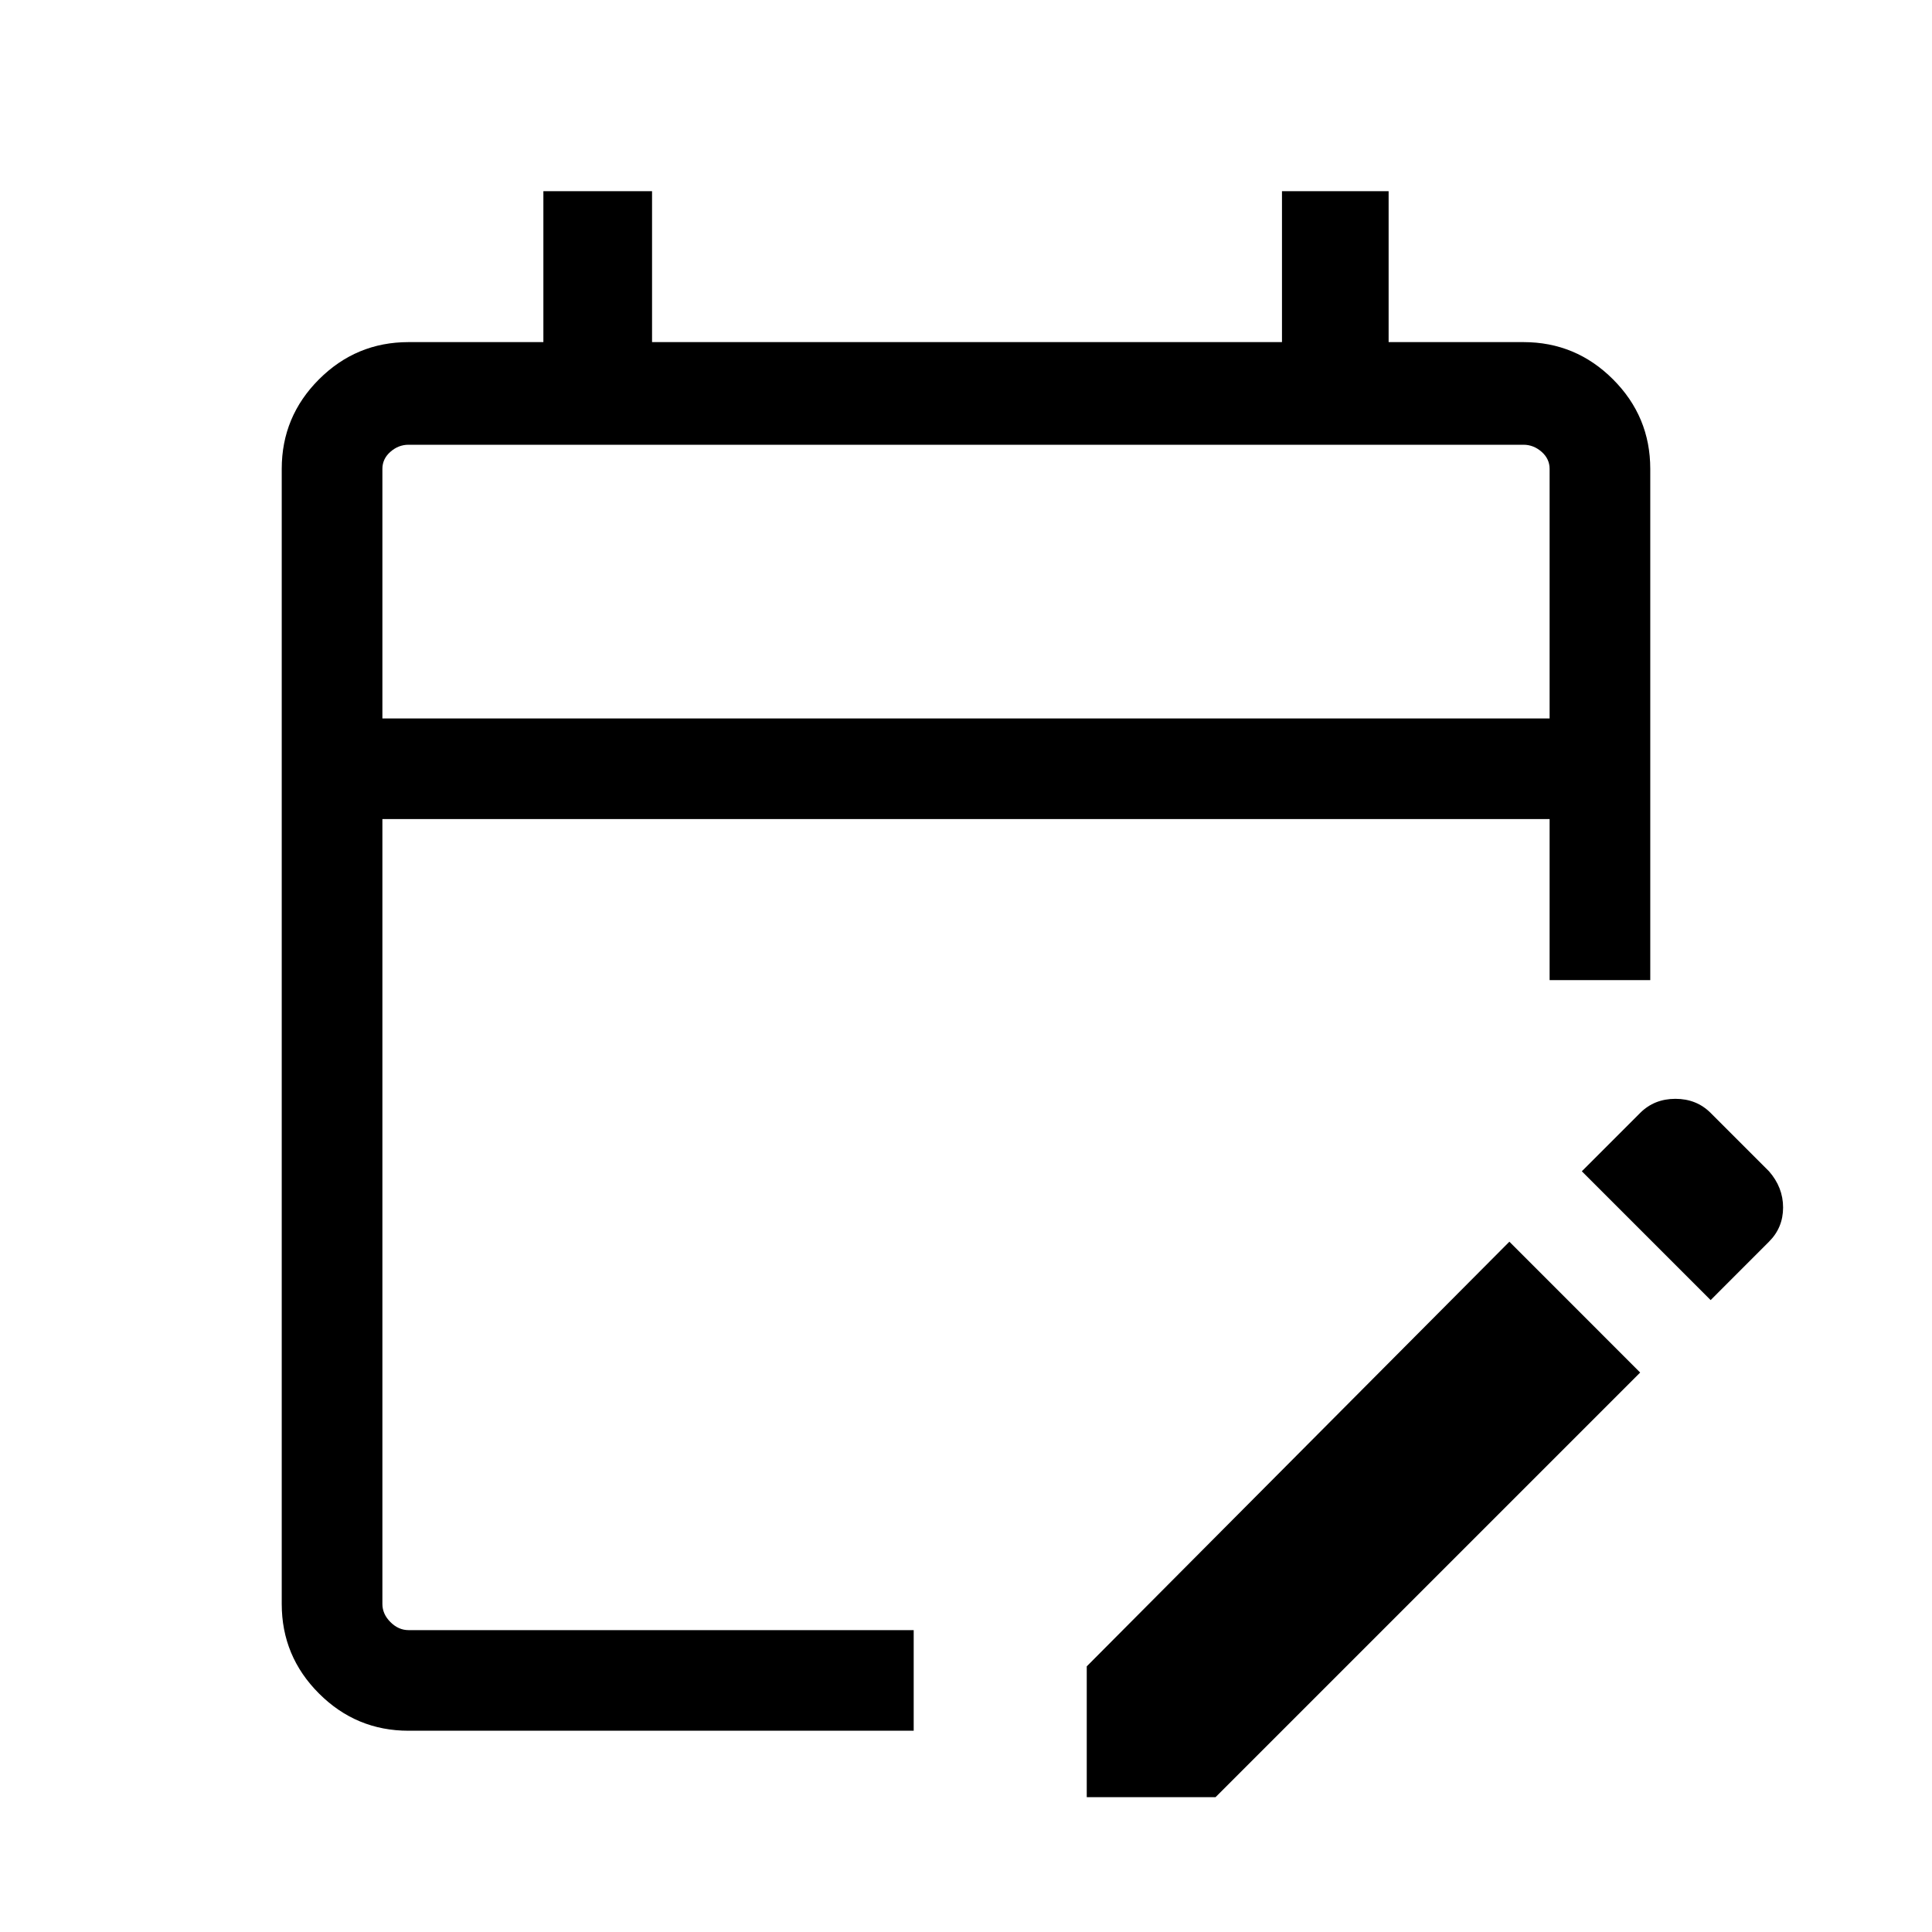
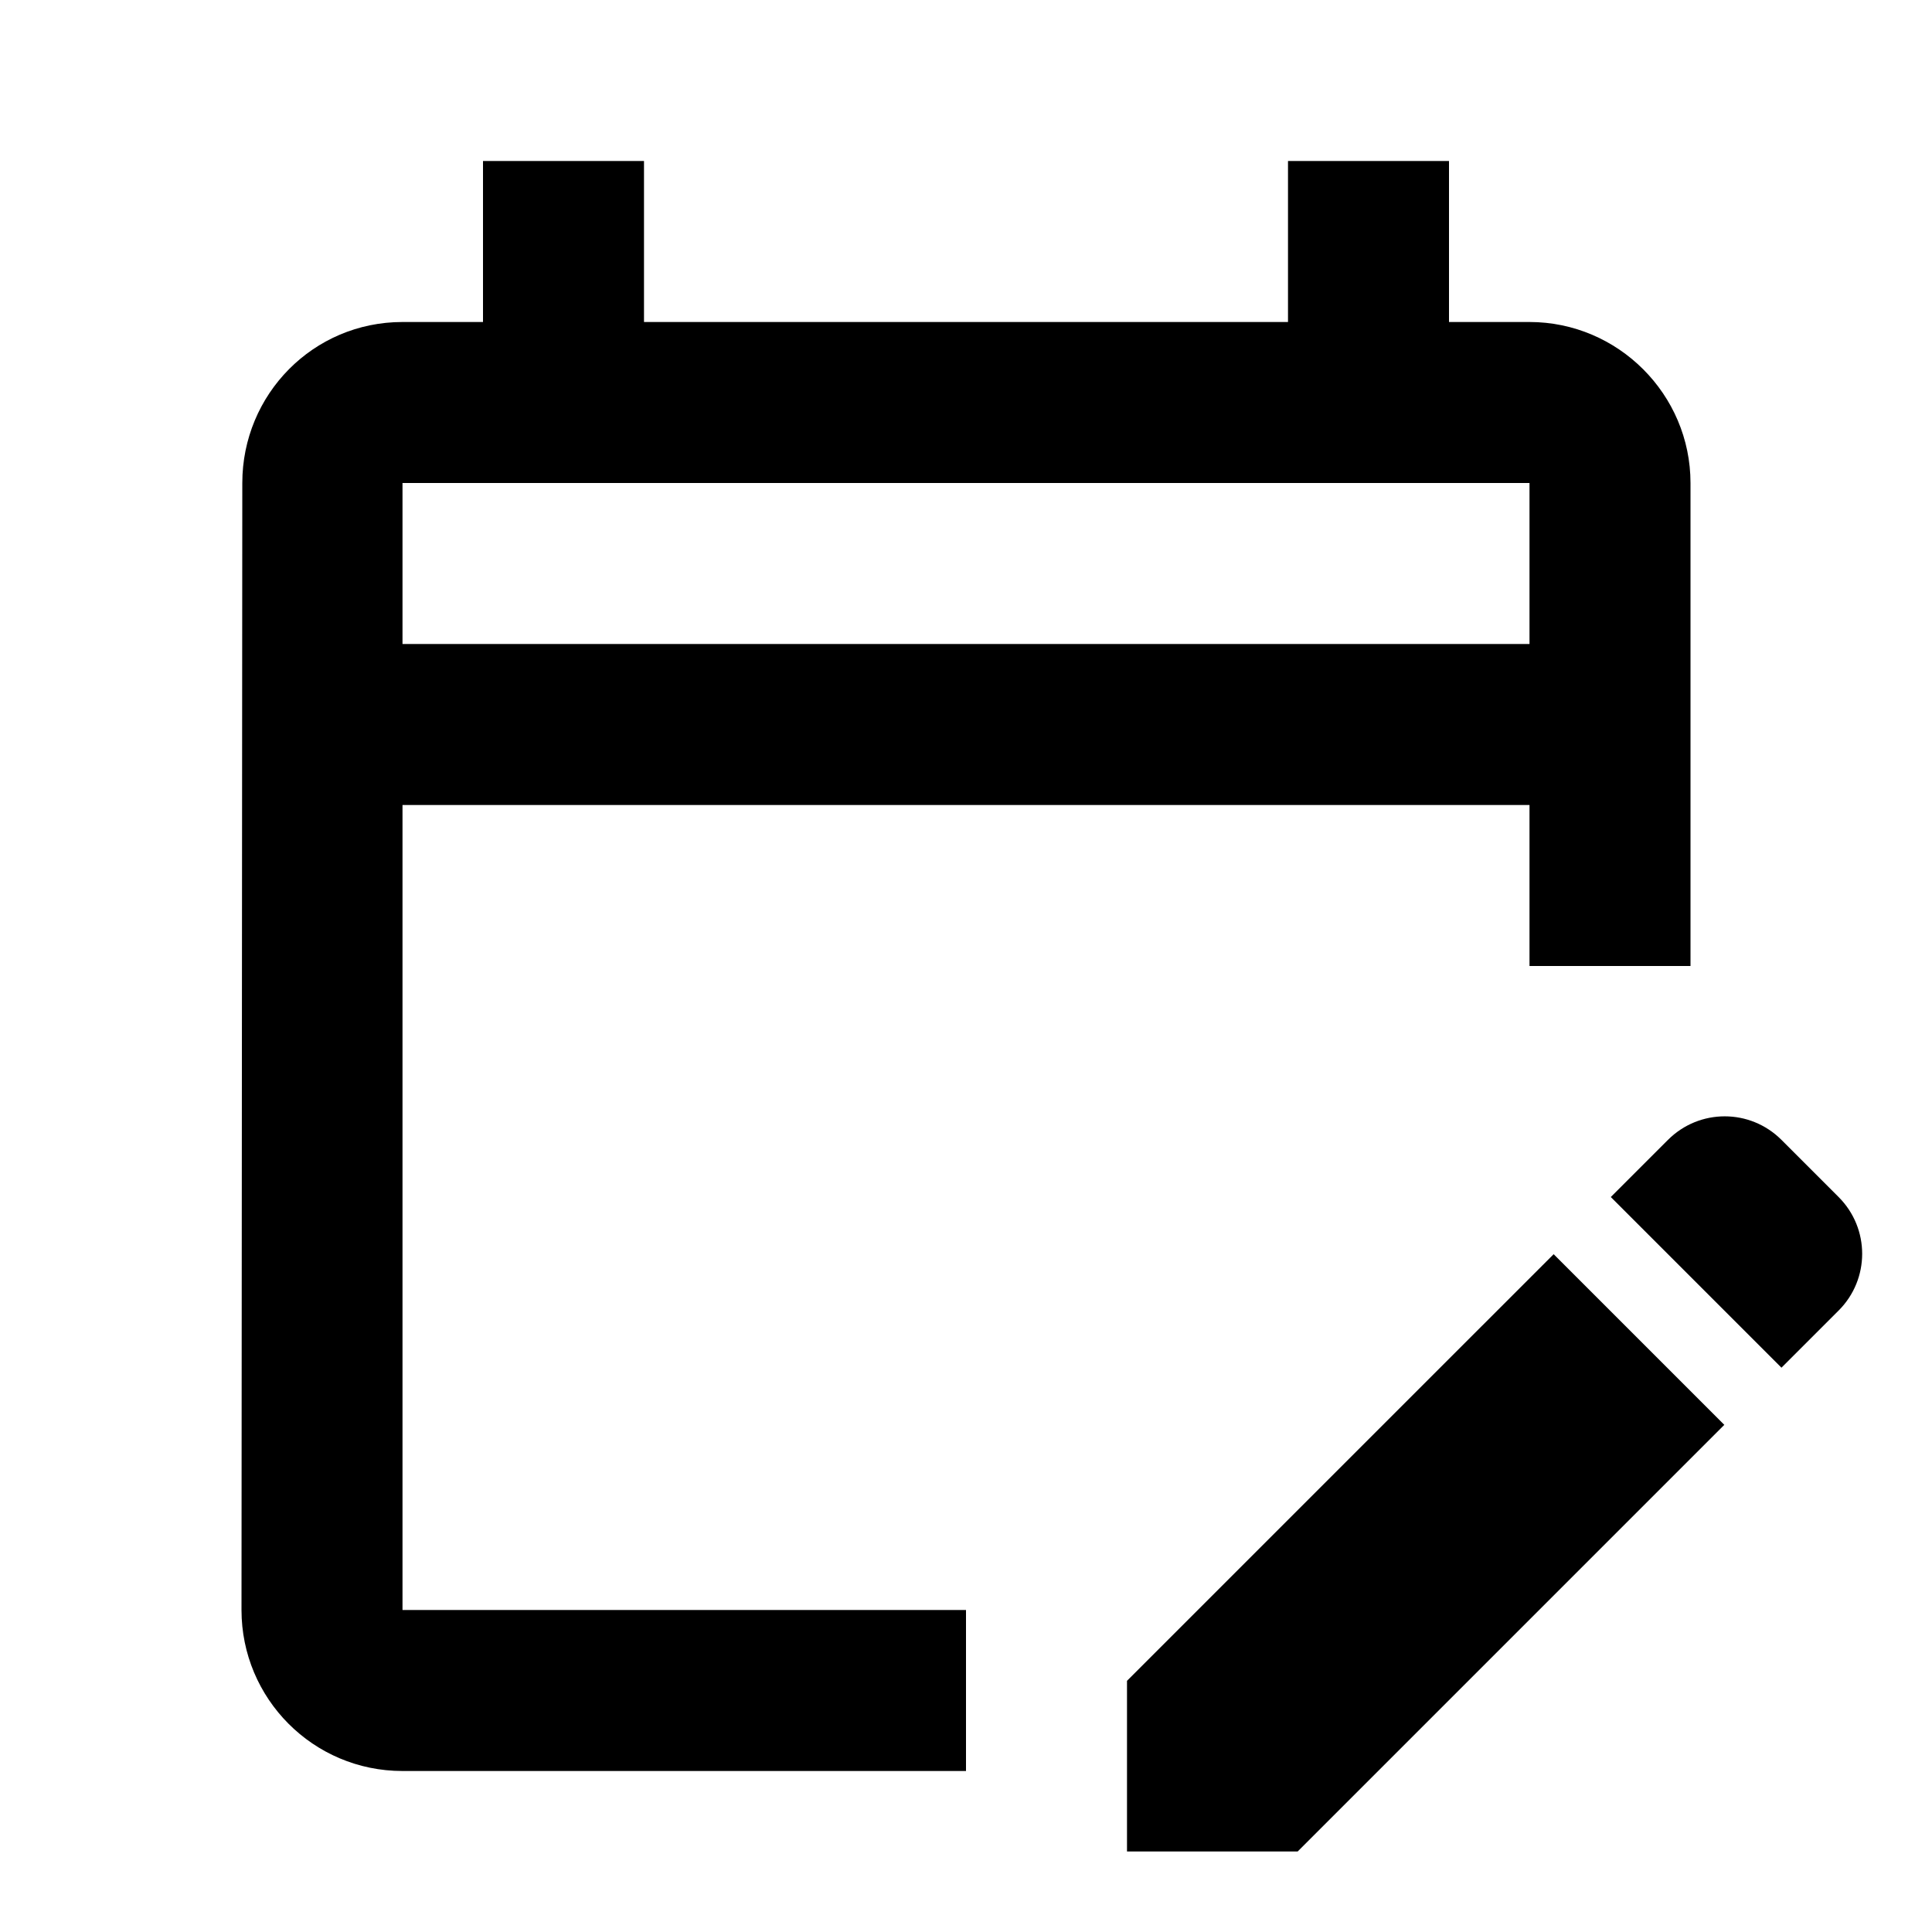
- <svg xmlns="http://www.w3.org/2000/svg" height="40" width="40">
-   <path d="M8.458 35.833q-1.083 0-1.854-.771-.771-.77-.771-1.854v-23.5q0-1.083.771-1.854.771-.771 1.854-.771h2.792V3.958h2.25v3.125h13.042V3.958h2.208v3.125h2.792q1.083 0 1.854.771.771.771.771 1.854v10.584h-2.084v-3.334H7.917v16.25q0 .209.166.375.167.167.375.167h10.459v2.083Zm26.959-8.916L32.75 24.25l1.208-1.208q.292-.292.73-.292.437 0 .729.292l1.208 1.208q.292.333.292.75t-.292.708ZM22.5 37.208V34.5l8.75-8.792 2.708 2.709-8.791 8.791ZM7.917 14.875h24.166V9.708q0-.208-.166-.354-.167-.146-.375-.146H8.458q-.208 0-.375.146-.166.146-.166.354Zm0 0V9.208v5.667Z" />
+ <svg xmlns="http://www.w3.org/2000/svg" enable-background="new 0 0 24 24" height="24" viewBox="0 0 24 24" width="24">
+   <rect fill="none" height="24" width="24" />
+   <path d="M5,10h14v2h2V6c0-1.1-0.9-2-2-2h-1V2h-2v2H8V2H6v2H5C3.89,4,3.01,4.9,3.01,6L3,20c0,1.1,0.89,2,2,2h7v-2H5V10z M5,6h14v2H5 V6z M22.84,16.28l-0.71,0.71l-2.12-2.12l0.71-0.71c0.39-0.39,1.02-0.39,1.41,0l0.71,0.71C23.23,15.26,23.23,15.89,22.84,16.28z M19.3,15.58l2.12,2.12l-5.3,5.3H14v-2.12L19.3,15.58z" />
</svg>
